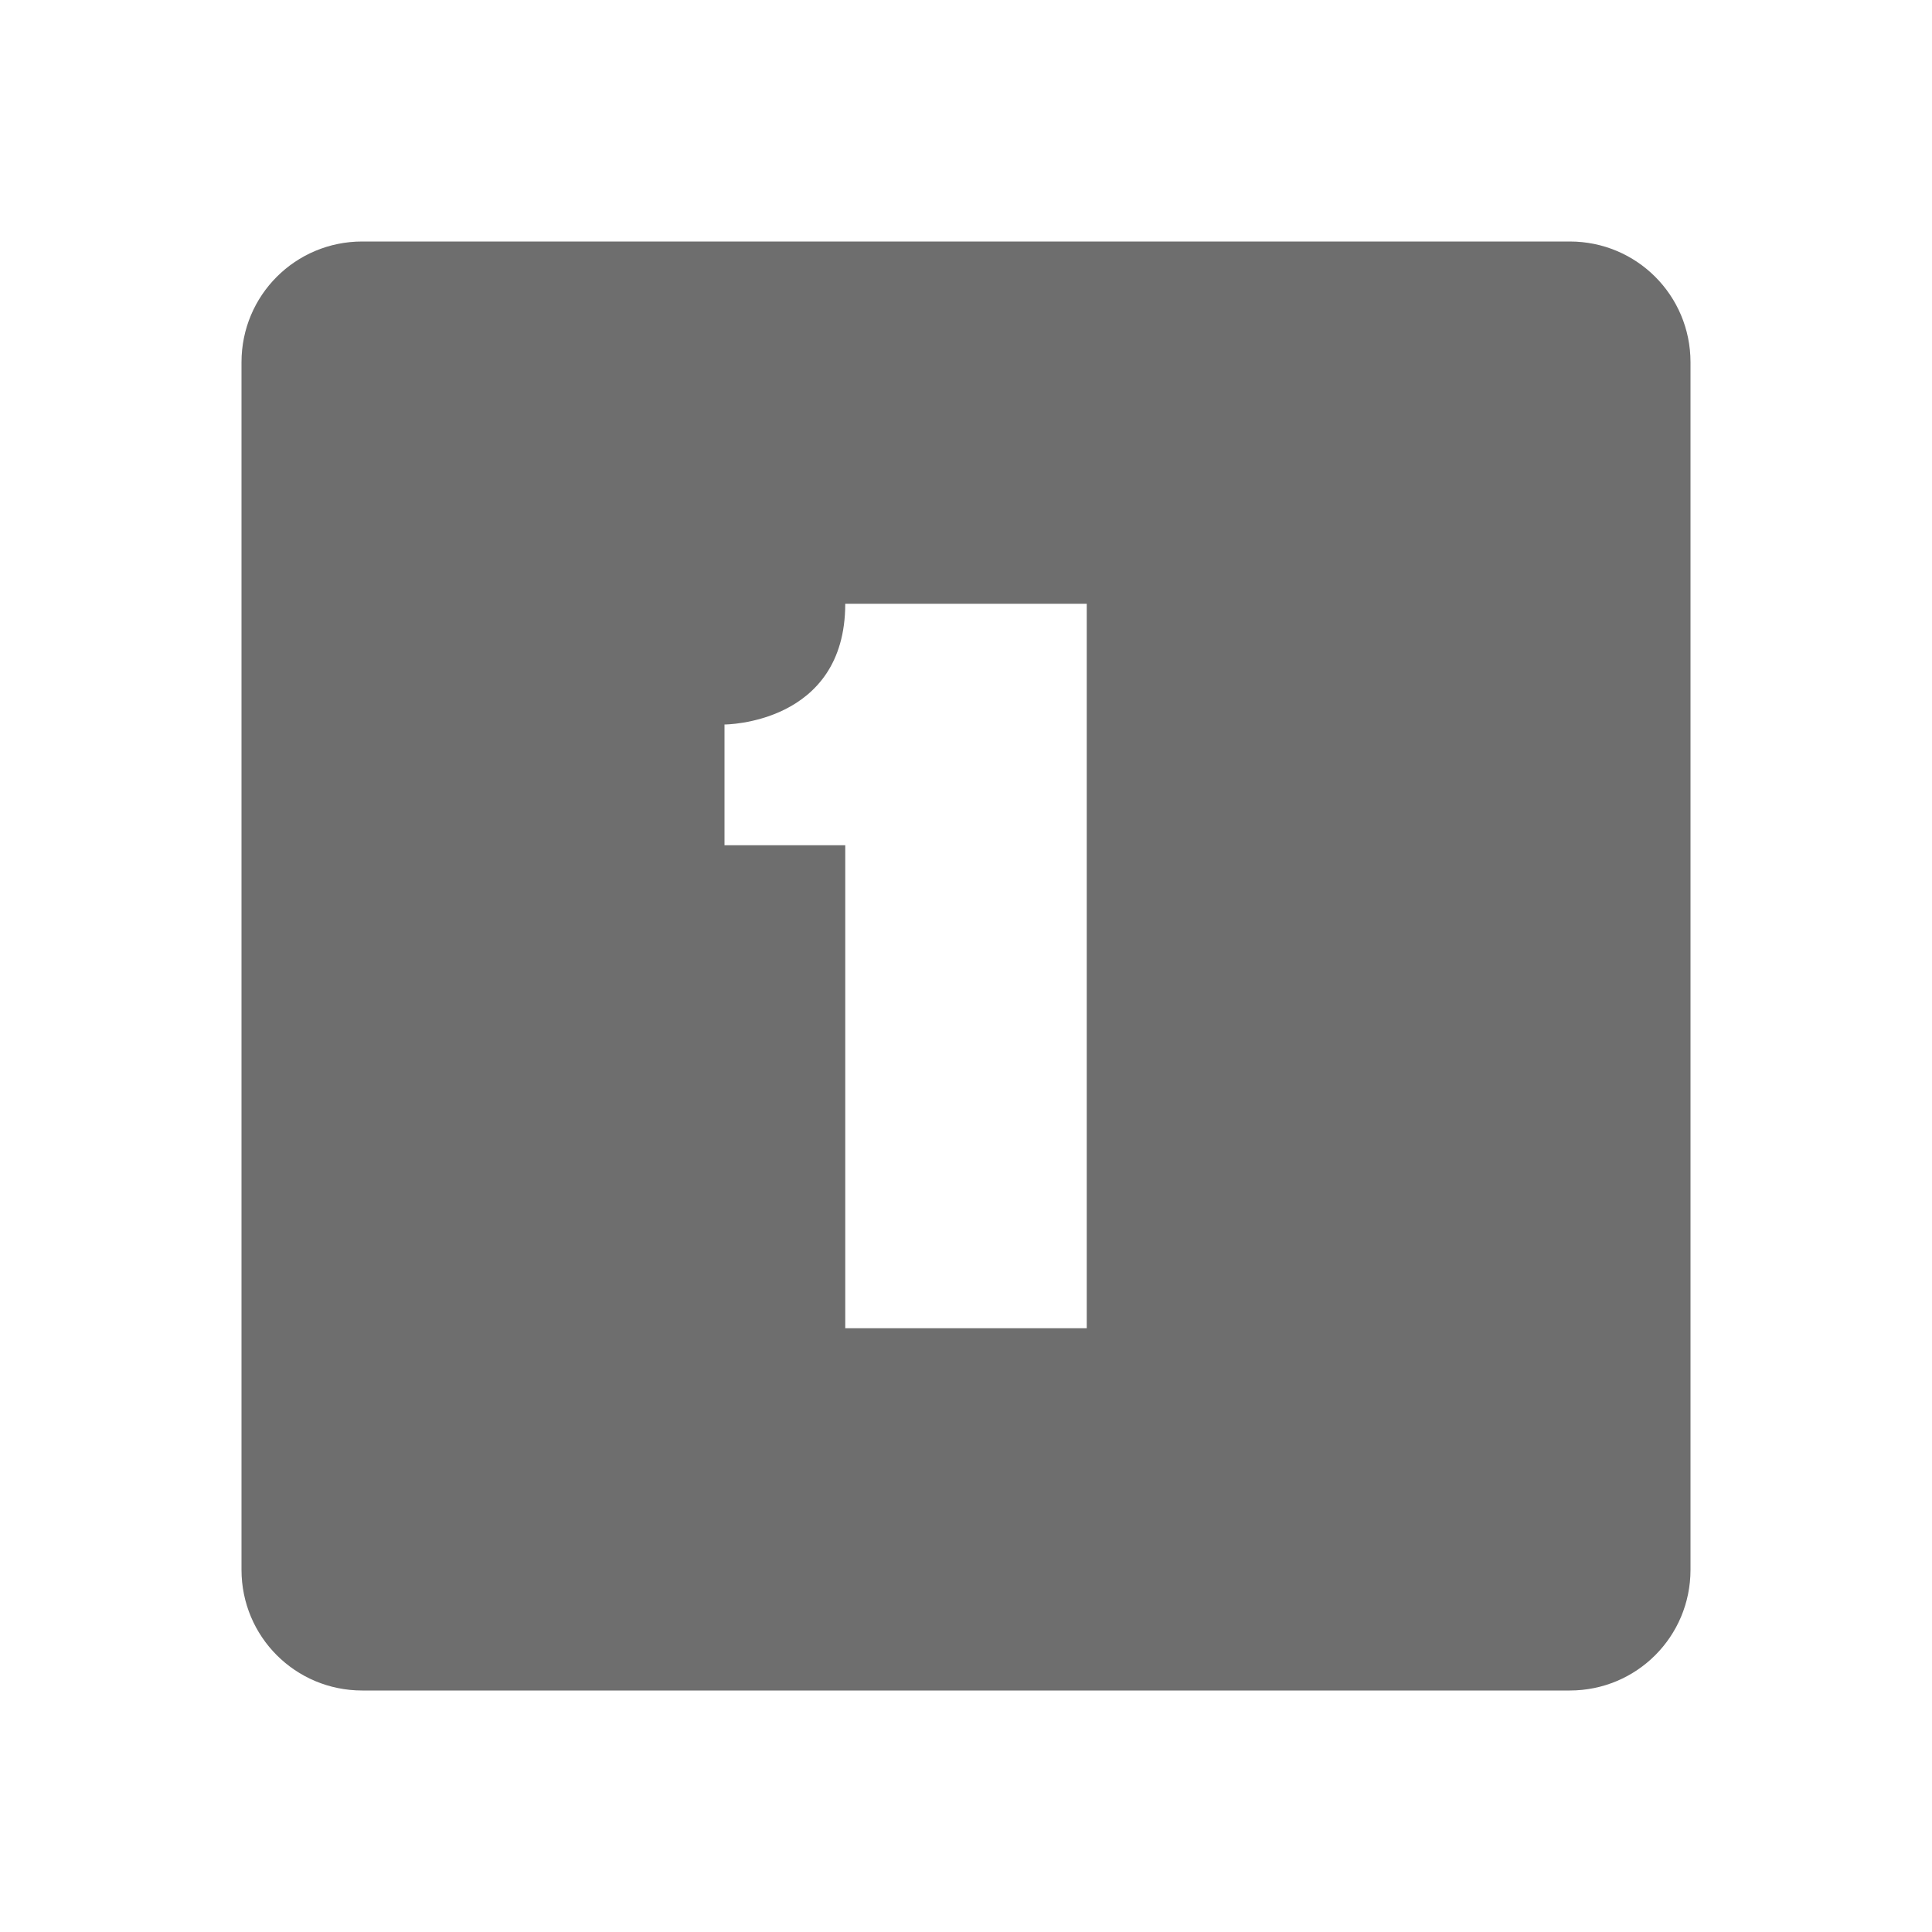
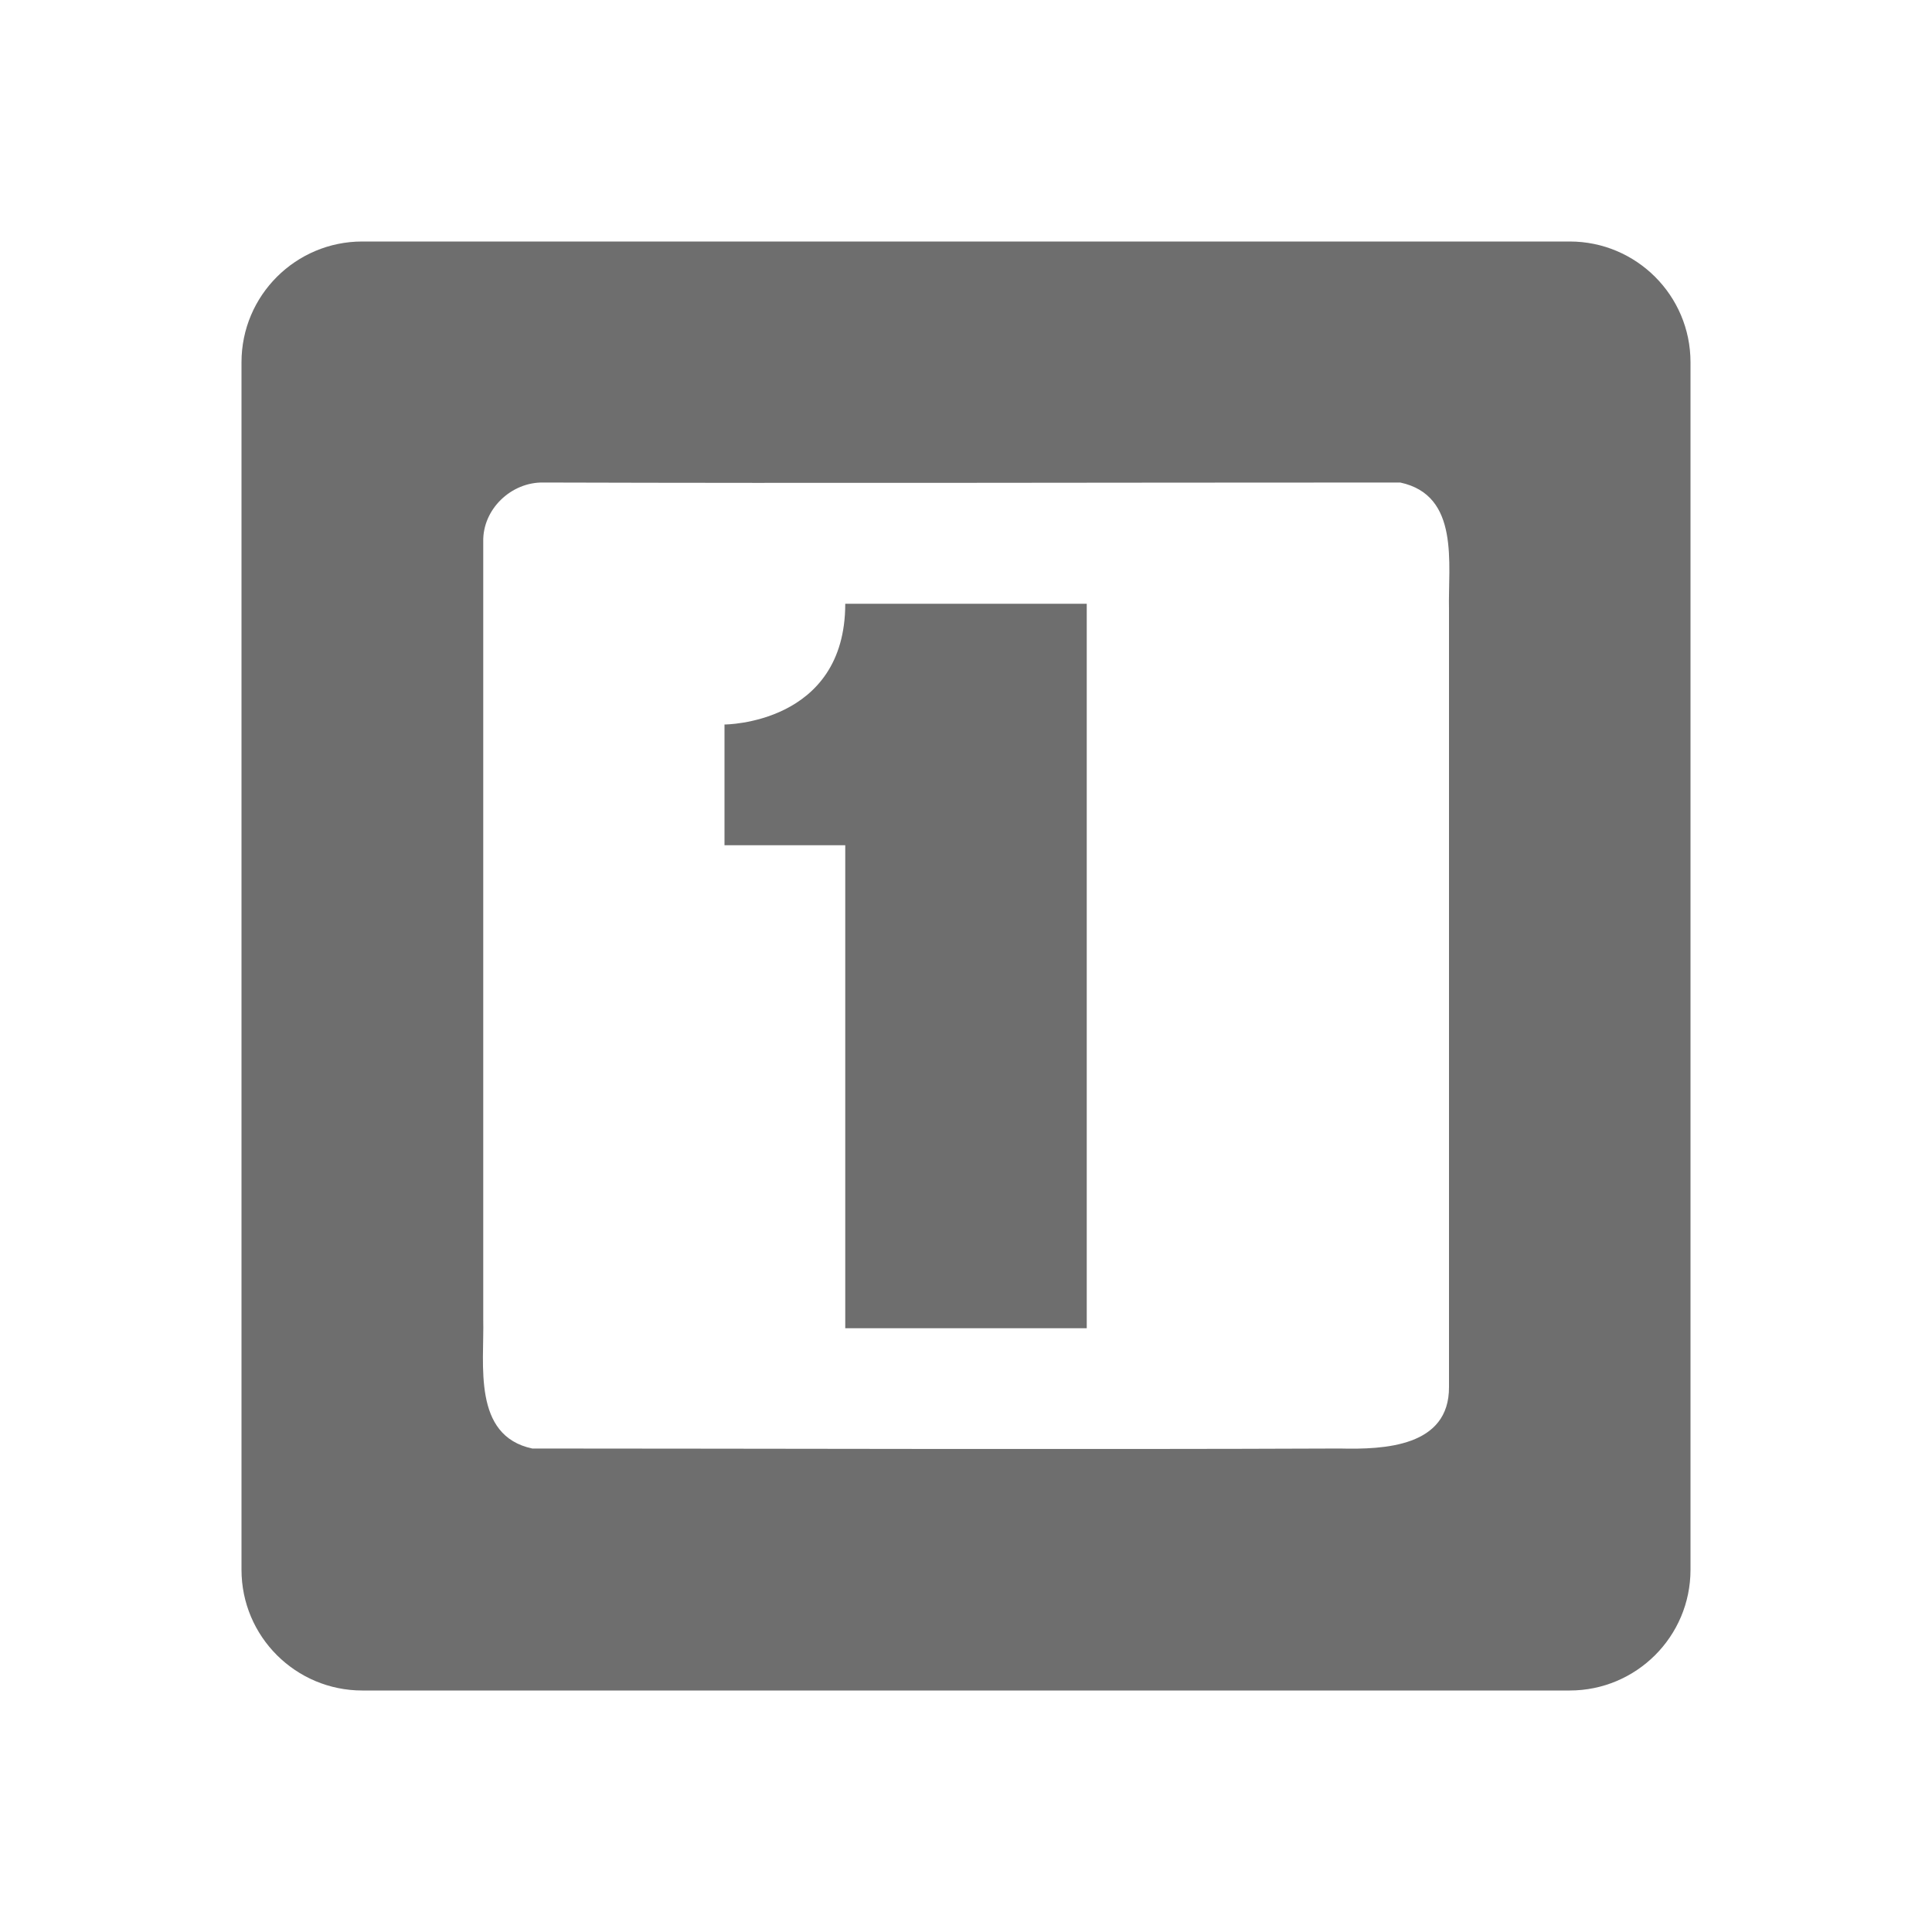
- <svg xmlns="http://www.w3.org/2000/svg" width="16" height="16" viewBox="0 0 16 16">
-   <defs>
+ <svg xmlns="http://www.w3.org/2000/svg" width="16" height="16" viewBox="0 0 16 16" version="1.1" id="svg7">
+   <defs id="defs3">
    <style id="current-color-scheme" type="text/css">
   .ColorScheme-Text { color:#6e6e6e; } .ColorScheme-Highlight { color:#5294e2; }
  </style>
  </defs>
-   <path style="fill:currentColor" class="ColorScheme-Text" d="M 3 2 C 2.446 2 2 2.446 2 3 L 2 13 C 2 13.554 2.446 14 3 14 L 13 14 C 13.554 14 14 13.554 14 13 L 14 3 C 14 2.446 13.554 2 13 2 L 3 2 z M 7 5 L 9 5 L 9 11 L 7 11 L 7 7 L 6 7 L 6 6 C 6 6 7 6 7 5 z" />
+   <path style="fill:#6e6e6e;fill-opacity:1" d="M 3 2 C 2.45 2 2 2.446 2 3 L 2 13 C 2 13.554 2.45 14 3 14 L 13 14 C 13.55 14 14 13.554 14 13 L 14 3 C 14 2.446 13.55 2 13 2 L 3 2 z M 4.502 3.996 C 6.869 4.003 8.999 3.996 11.596 3.996 C 12.093 4.102 11.991 4.671 12 5.049 L 12 11.486 C 12.003 11.981 11.466 12.005 11.096 11.996 C 8.999 12.005 5.999 11.996 4.408 11.996 C 3.911 11.89 4.011 11.301 4.002 10.924 L 4.002 4.486 C 3.996 4.218 4.233 3.99 4.502 3.996 z M 7 5 C 7 6 6 6 6 6 L 6 7 L 7 7 L 7 11 L 9 11 L 9 5 L 7 5 z " id="path4" />
</svg>
